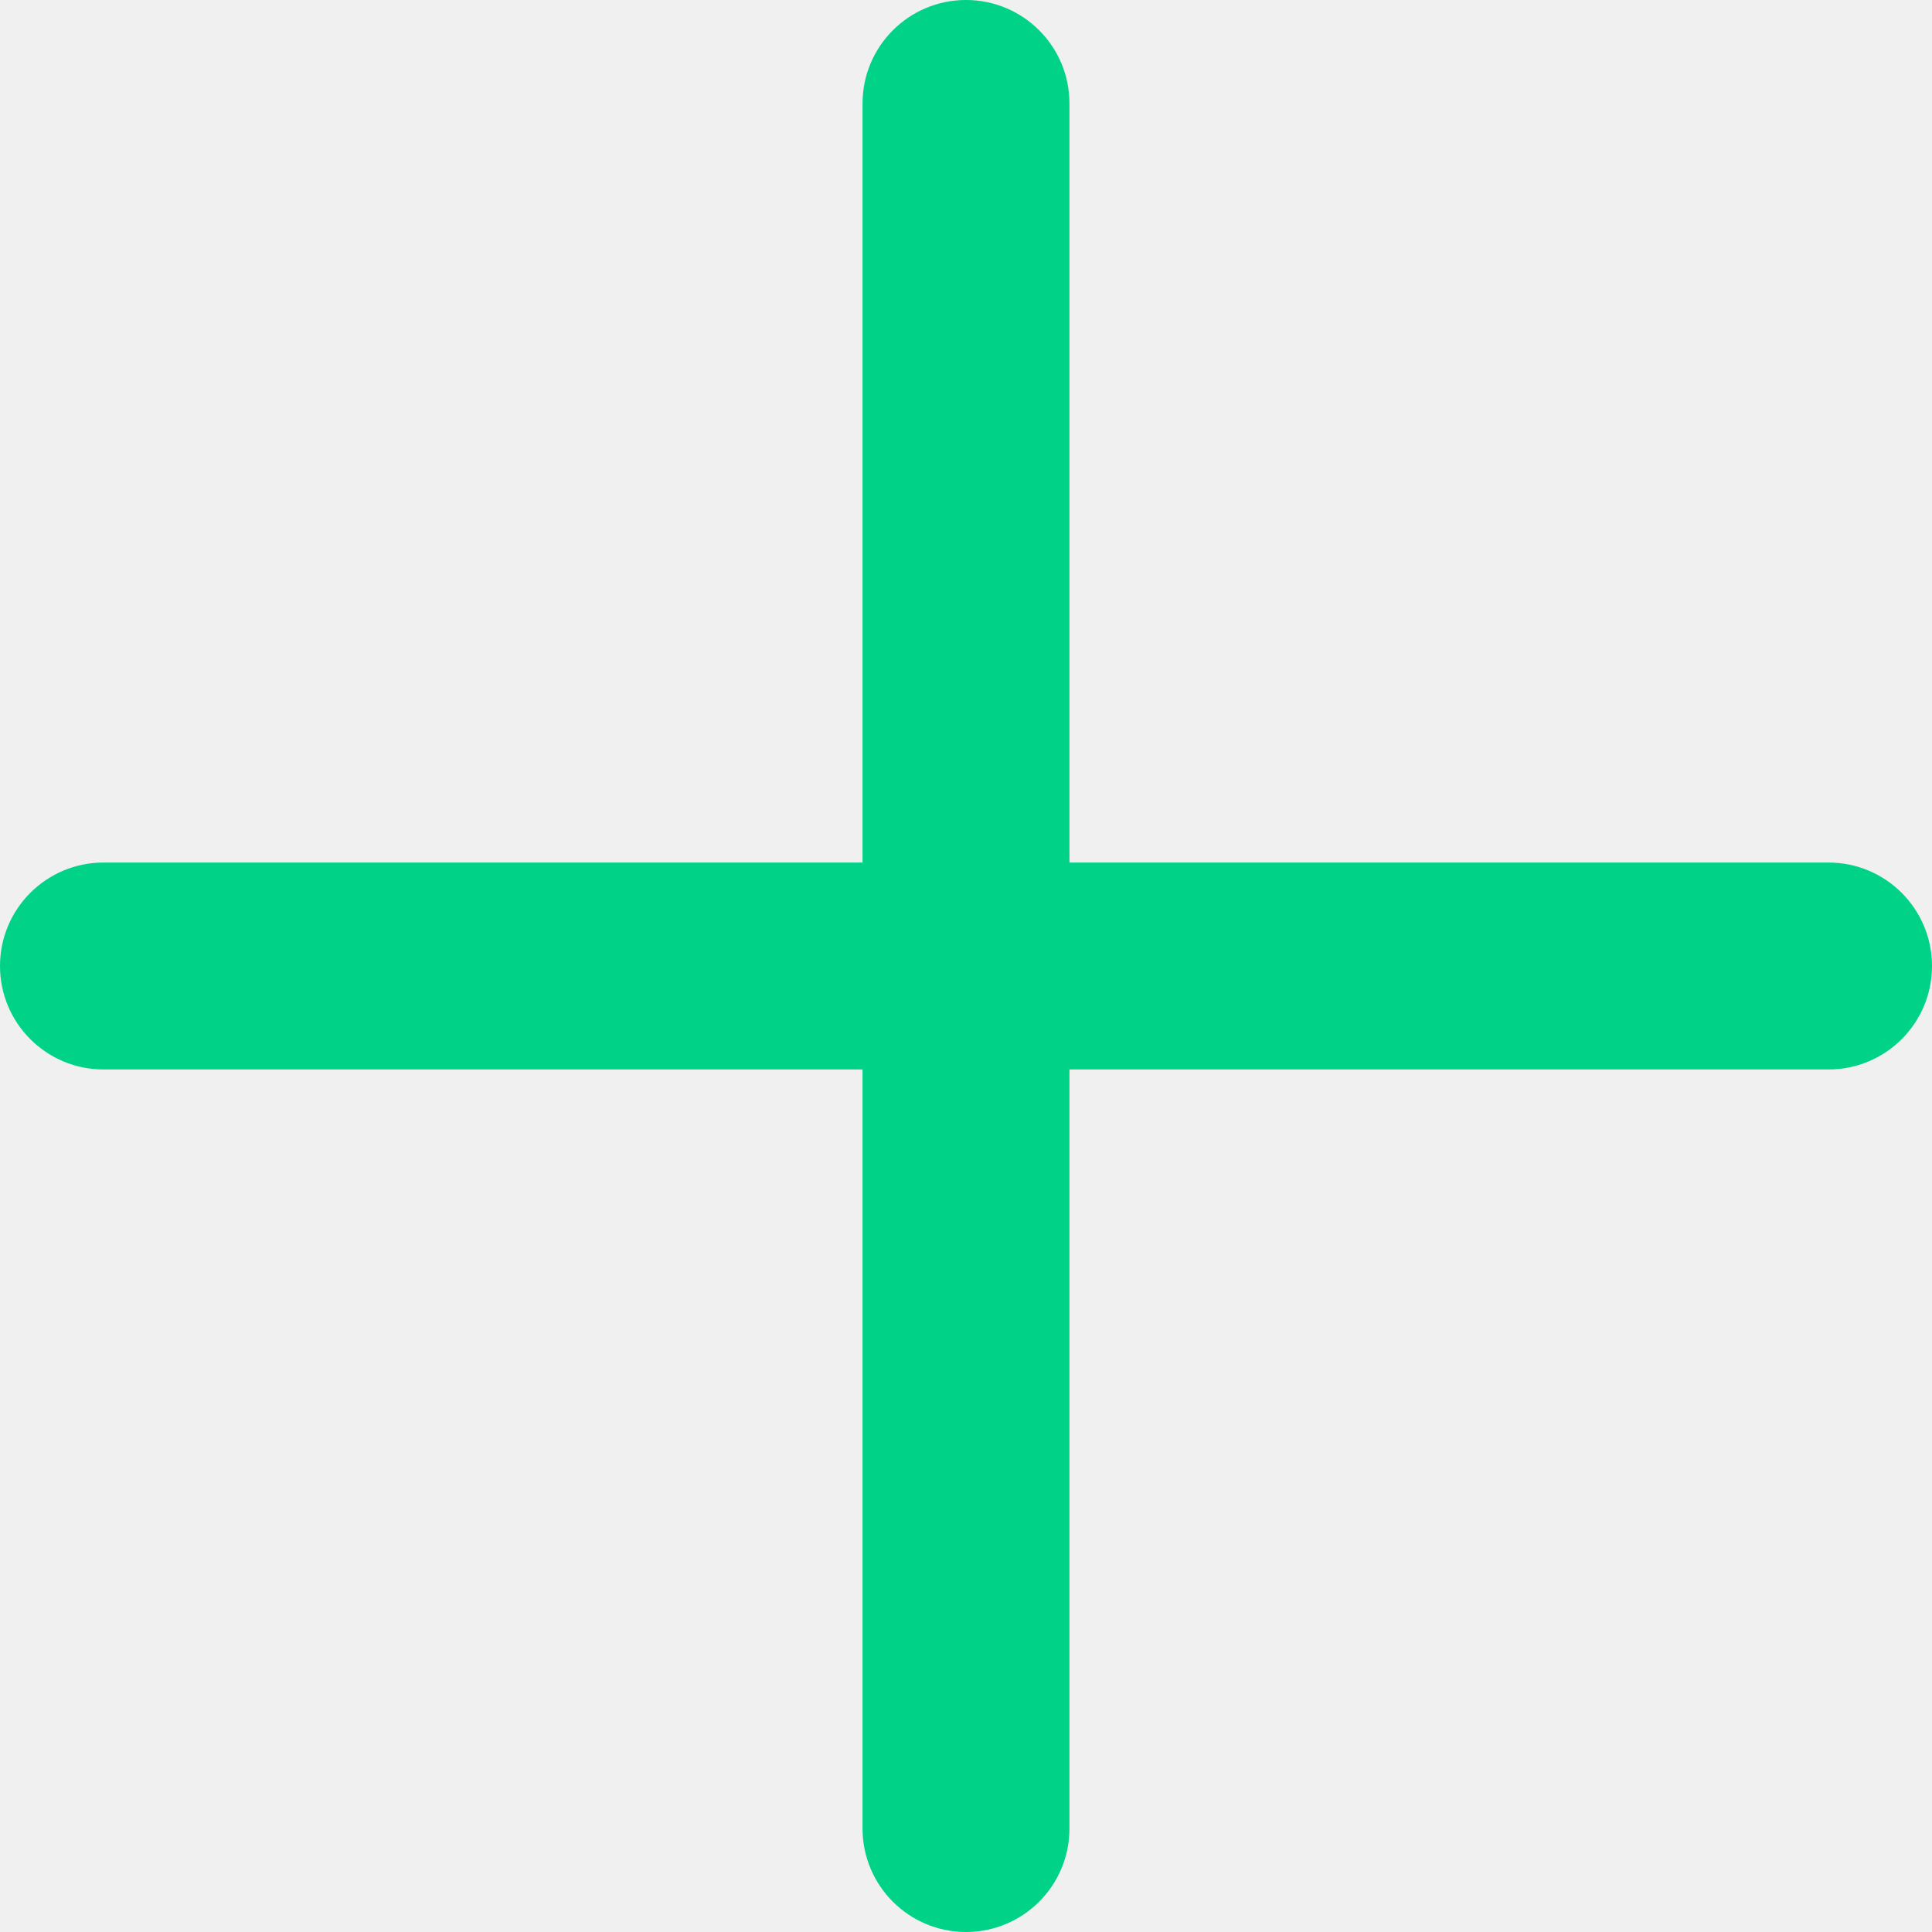
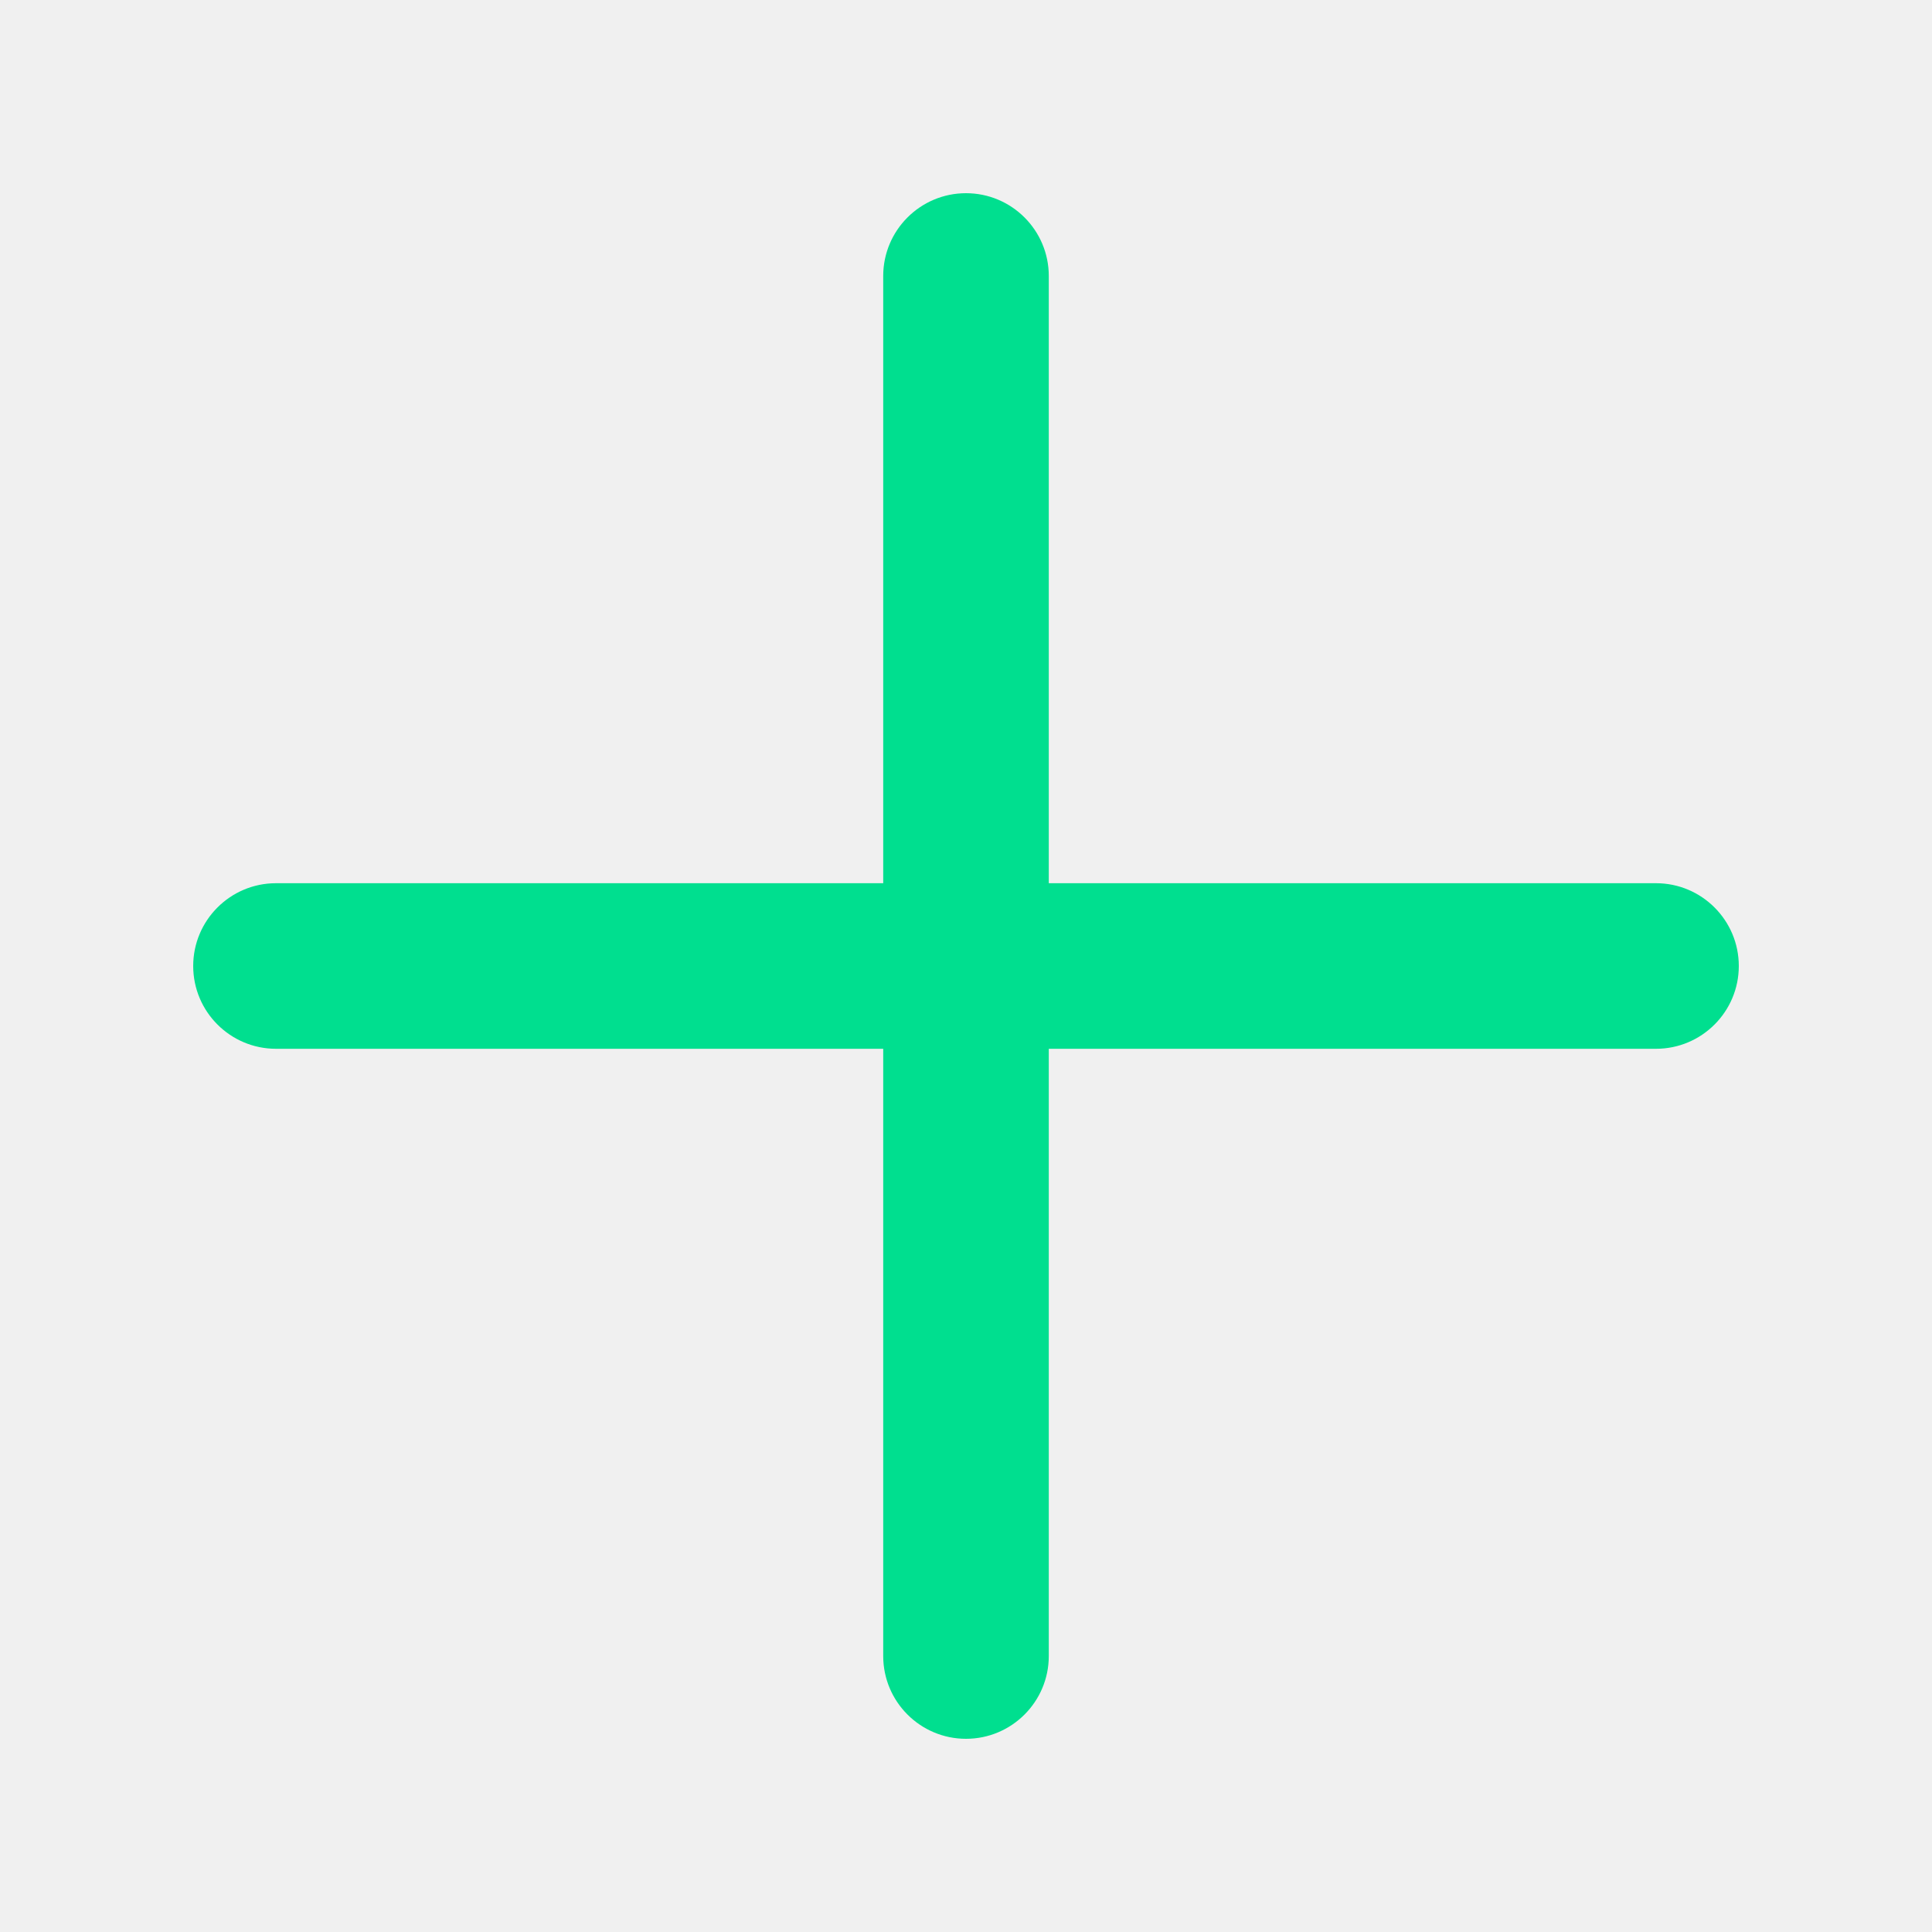
<svg xmlns="http://www.w3.org/2000/svg" width="20" height="20" viewBox="0 0 20 20" fill="none">
-   <g clip-path="url(#clip0_920_3690)">
-     <path d="M8.929 11.071H1.071C0.48 11.071 0 10.592 0 10C0 9.408 0.48 8.929 1.071 8.929H8.929V1.071C8.929 0.48 9.408 0 10 0C10.592 0 11.071 0.48 11.071 1.071V8.929H18.929C19.52 8.929 20 9.408 20 10C20 10.592 19.52 11.071 18.929 11.071H11.071V18.929C11.071 19.52 10.592 20 10 20C9.408 20 8.929 19.52 8.929 18.929V11.071Z" fill="#00D287" />
-   </g>
-   <defs>
-     <clipPath id="clip0_920_3690">
-       <rect width="20" height="20" fill="white" />
-     </clipPath>
-   </defs>
+   <path d="M9.143 10.857H2.857C2.384 10.857 2 10.473 2 10V10C2 9.527 2.384 9.143 2.857 9.143H9.143V2.857C9.143 2.384 9.527 2 10 2V2C10.473 2 10.857 2.384 10.857 2.857V9.143H17.143C17.616 9.143 18 9.527 18 10V10C18 10.473 17.616 10.857 17.143 10.857H10.857V17.143C10.857 17.616 10.473 18 10 18V18C9.527 18 9.143 17.616 9.143 17.143V10.857Z" fill="#00DF8F" />
</svg>
